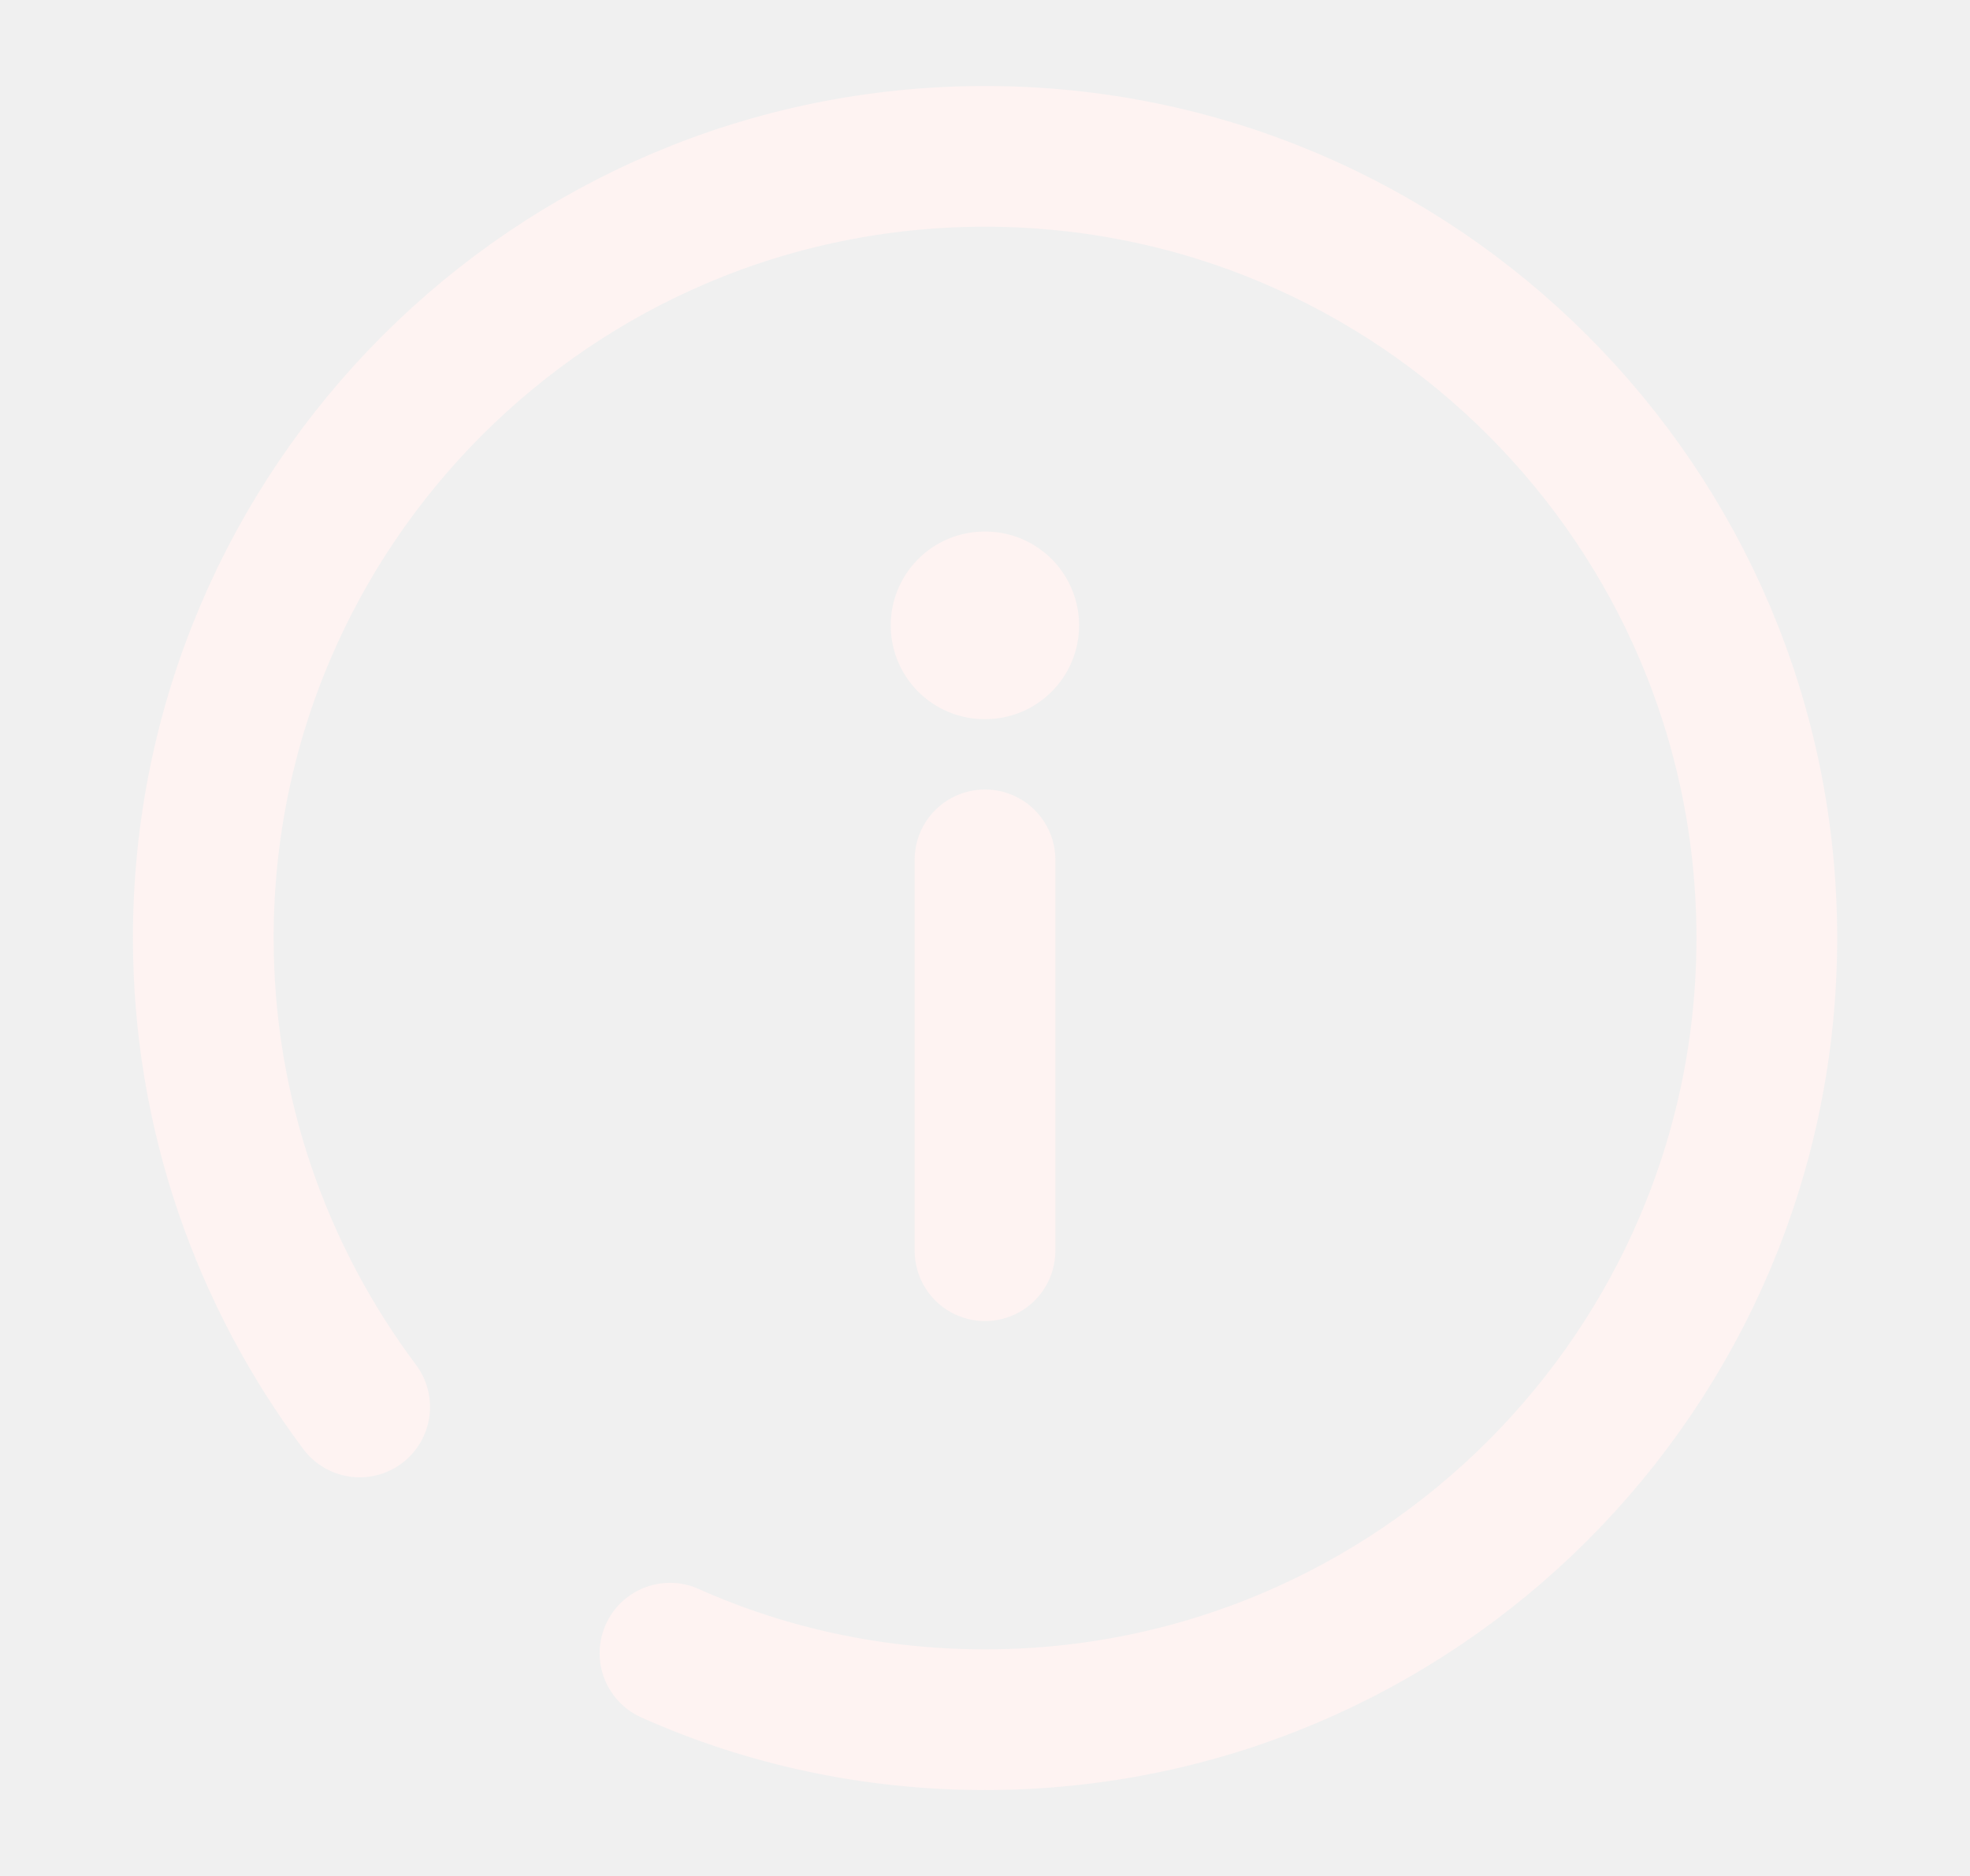
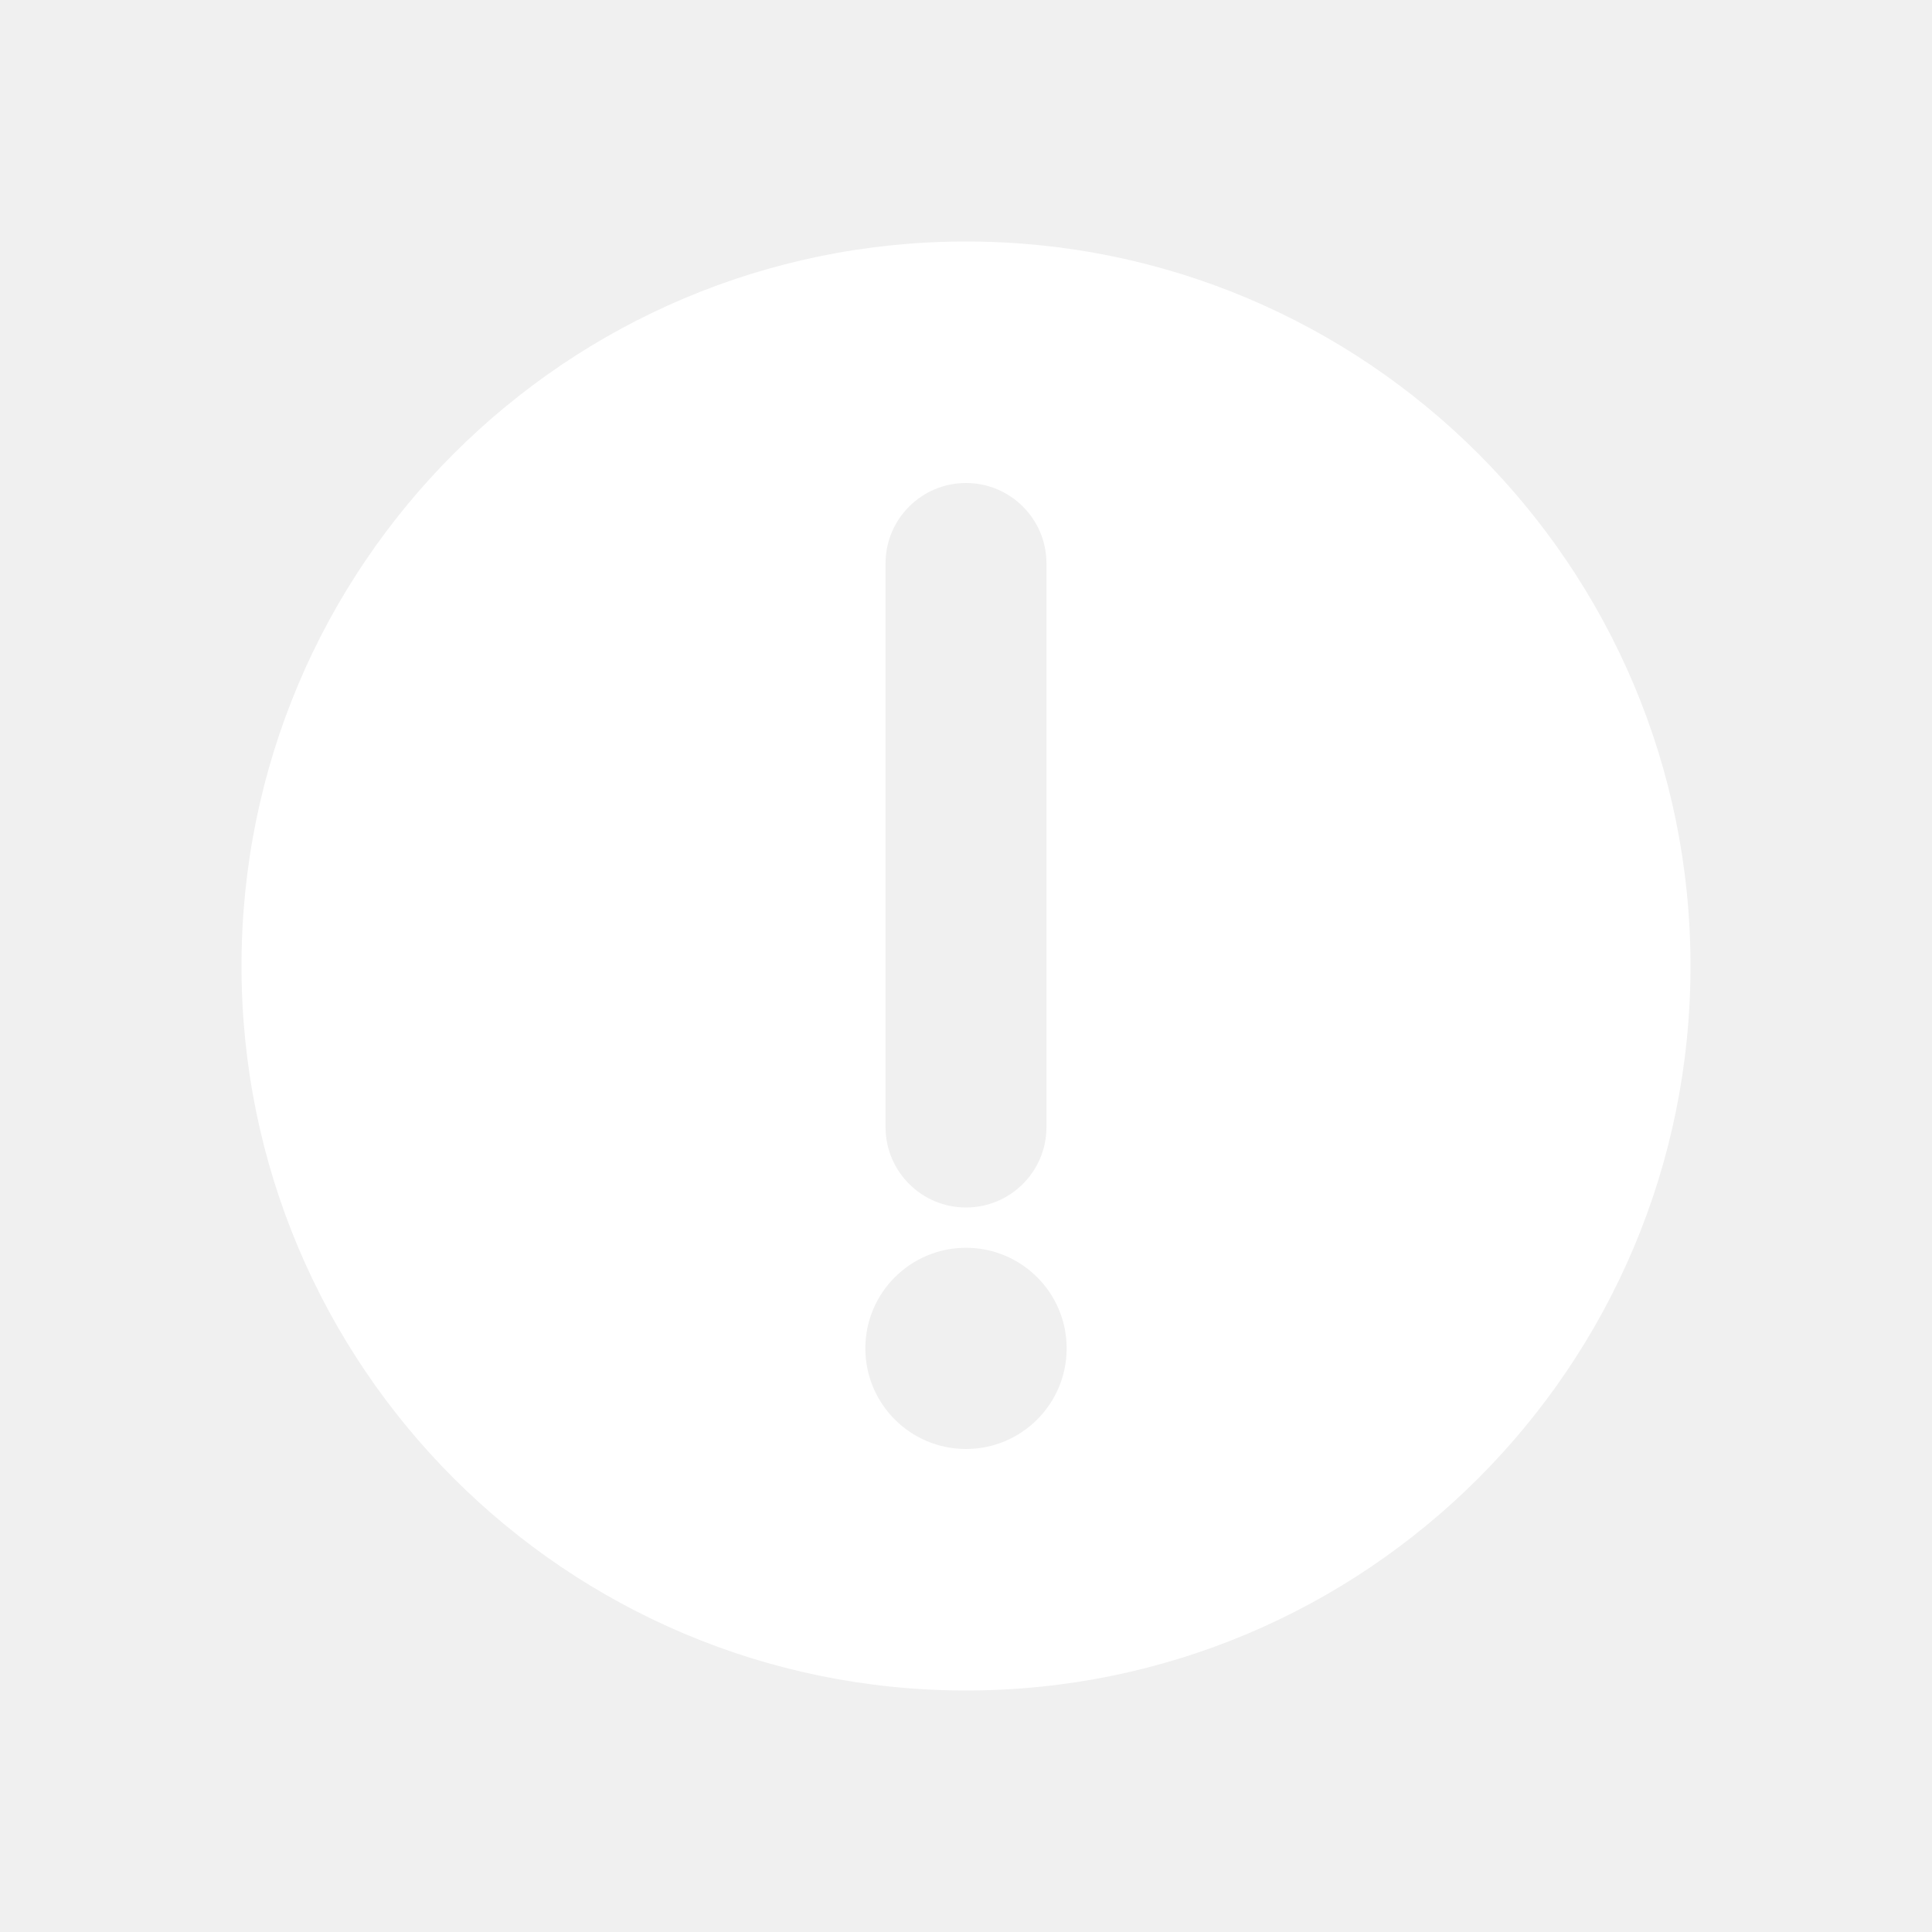
- <svg xmlns="http://www.w3.org/2000/svg" width="21" height="20" viewBox="0 0 21 20" fill="none">
-   <path d="M10.5 13.334V9.167" stroke="#FEF3F2" stroke-width="1.5" stroke-linecap="round" stroke-linejoin="round" />
-   <path d="M3.834 15C2.792 13.608 2.167 11.875 2.167 10C2.167 5.4 5.9 1.667 10.5 1.667C15.1 1.667 18.834 5.4 18.834 10C18.834 14.6 15.1 18.334 10.5 18.334C9.309 18.334 8.167 18.084 7.142 17.625" stroke="#FEF3F2" stroke-width="1.5" stroke-linecap="round" stroke-linejoin="round" />
-   <path d="M10.495 6.667H10.503" stroke="#FEF3F2" stroke-width="2" stroke-linecap="round" stroke-linejoin="round" />
+ <svg xmlns="http://www.w3.org/2000/svg" width="20" height="20" viewBox="0 0 20 20" fill="none">
+   <path fill-rule="evenodd" clip-rule="evenodd" d="M17.5 10C17.5 14.142 14.142 17.5 10 17.5C5.858 17.5 2.5 14.142 2.5 10C2.5 5.858 5.858 2.5 10 2.5C14.142 2.5 17.5 5.858 17.5 10ZM10 5C10.46 5 10.833 5.373 10.833 5.833V11.667C10.833 12.127 10.46 12.5 10 12.5C9.54 12.5 9.167 12.127 9.167 11.667L9.167 5.833C9.167 5.373 9.54 5 10 5ZM8.958 13.958C8.958 14.534 9.425 15 10 15C10.575 15 11.042 14.534 11.042 13.958C11.042 13.383 10.575 12.917 10 12.917C9.425 12.917 8.958 13.383 8.958 13.958Z" fill="white" />
</svg>
